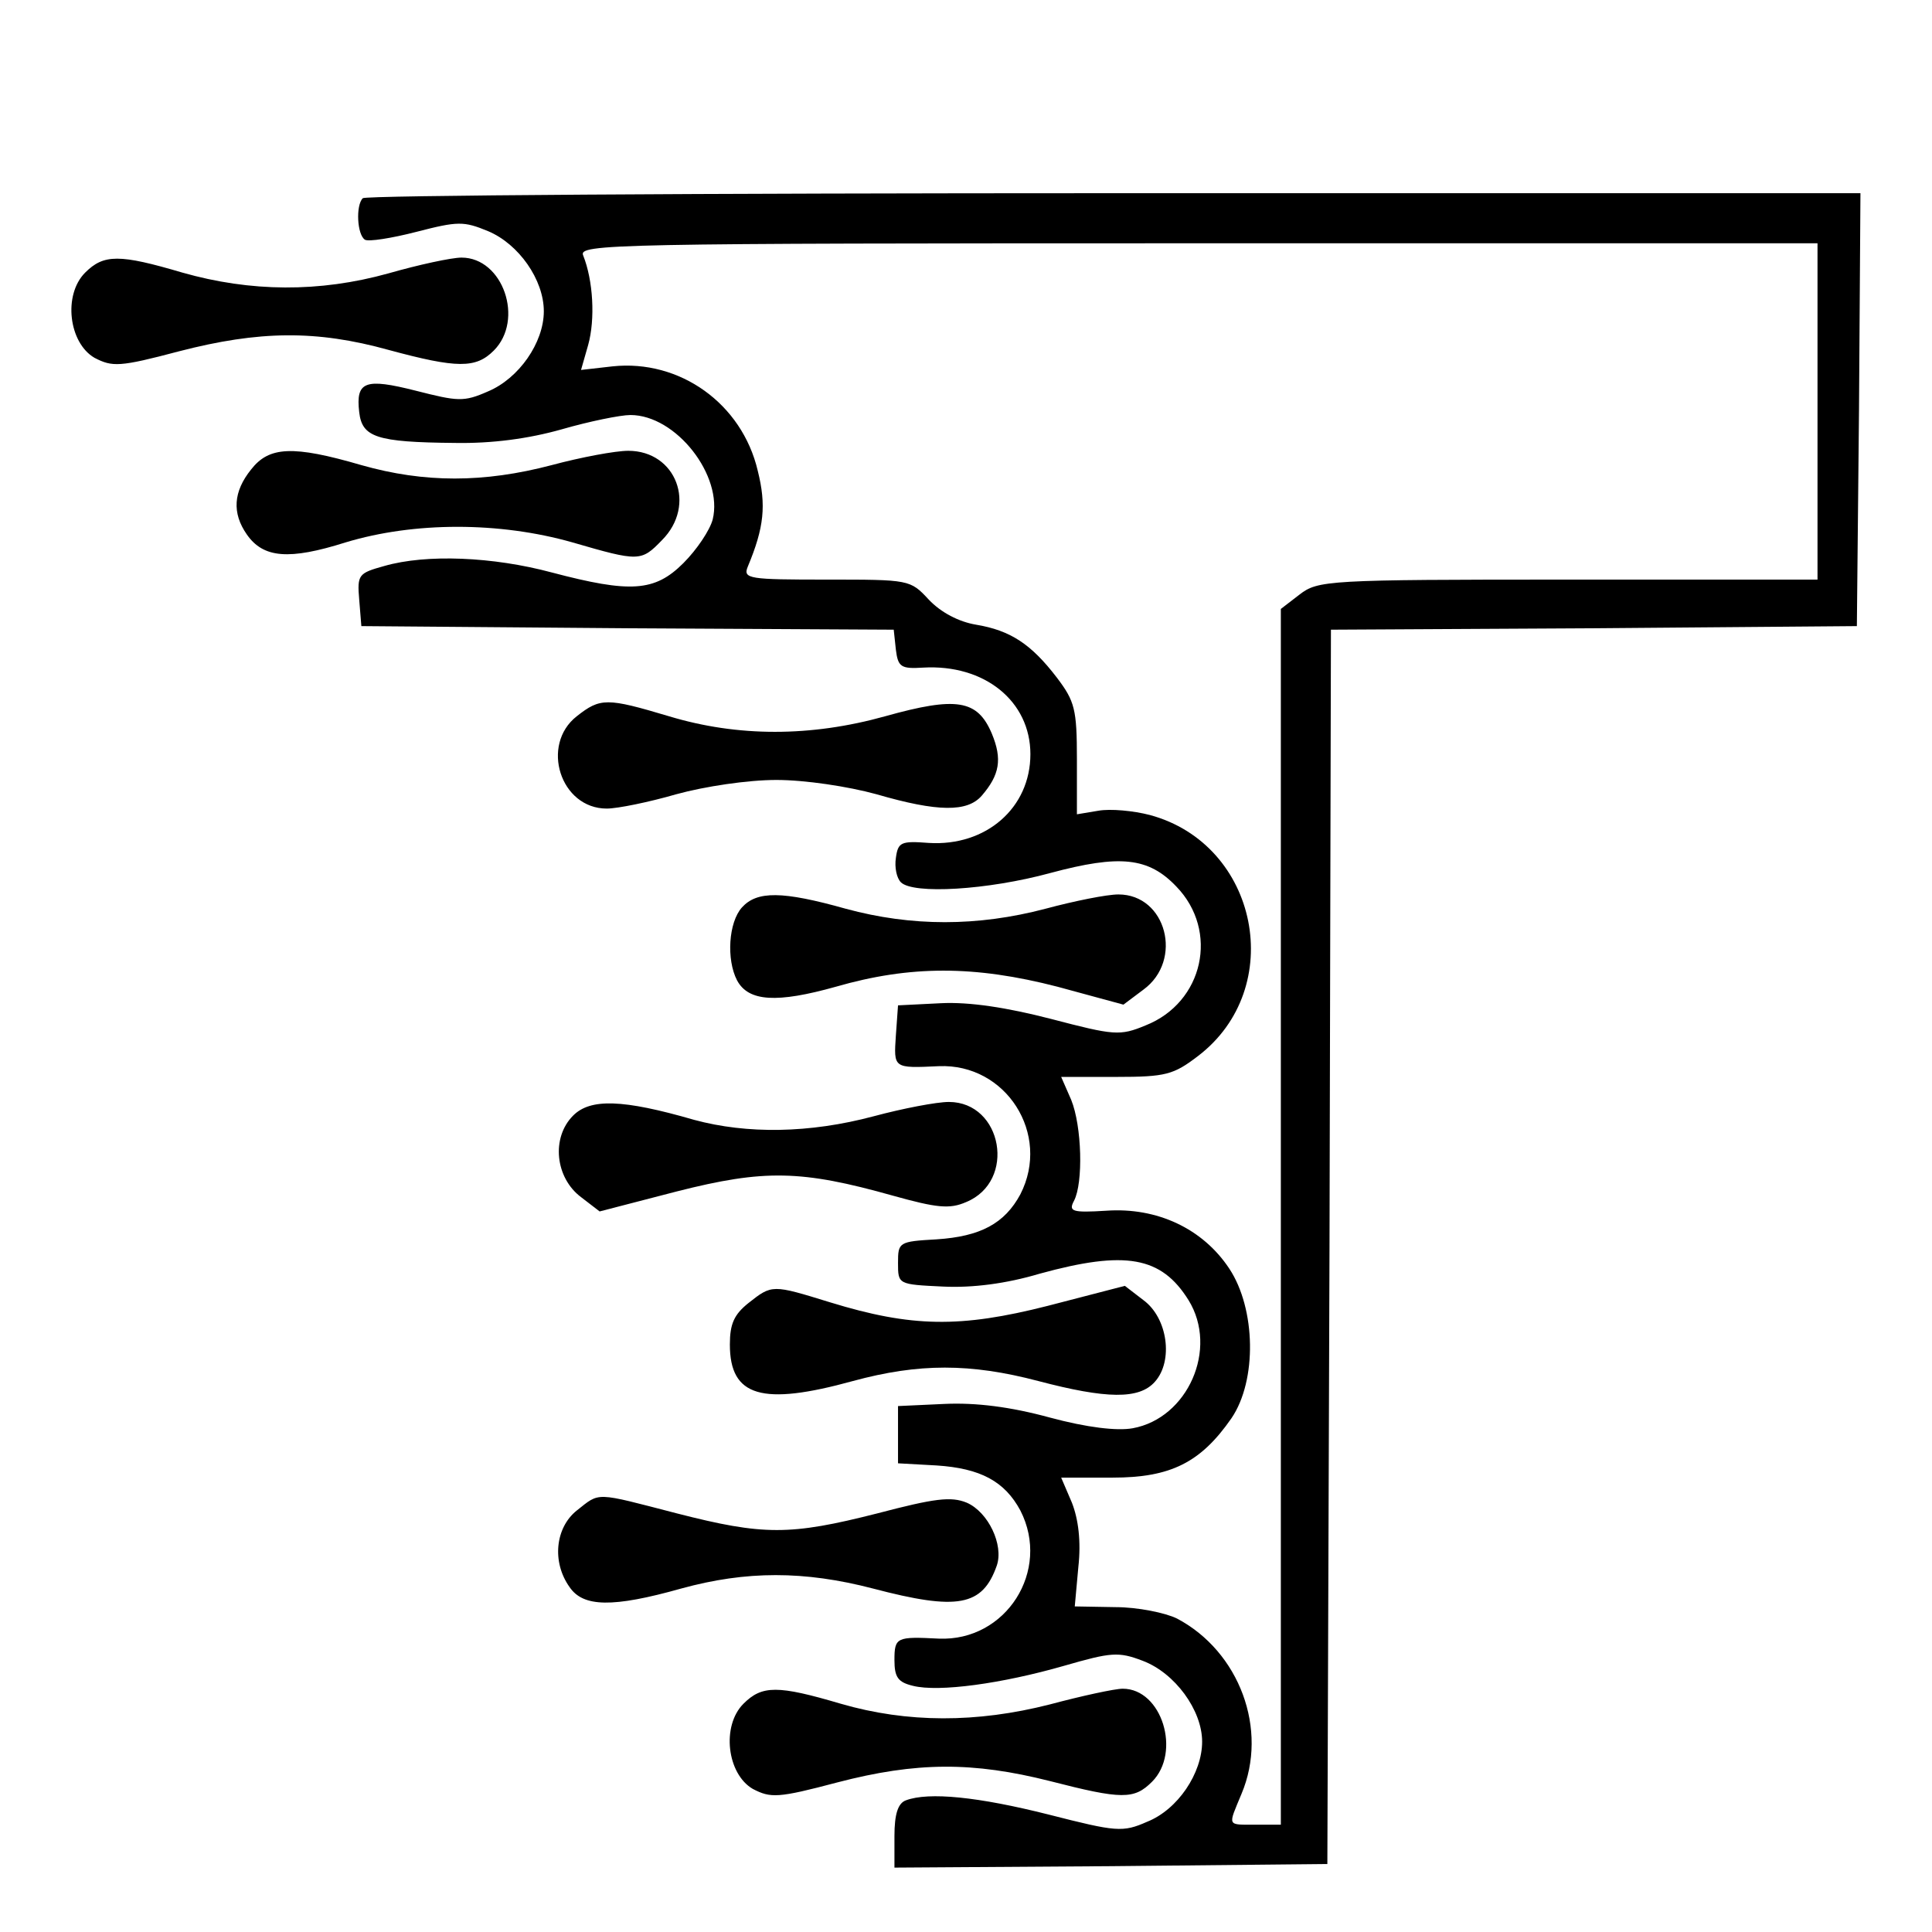
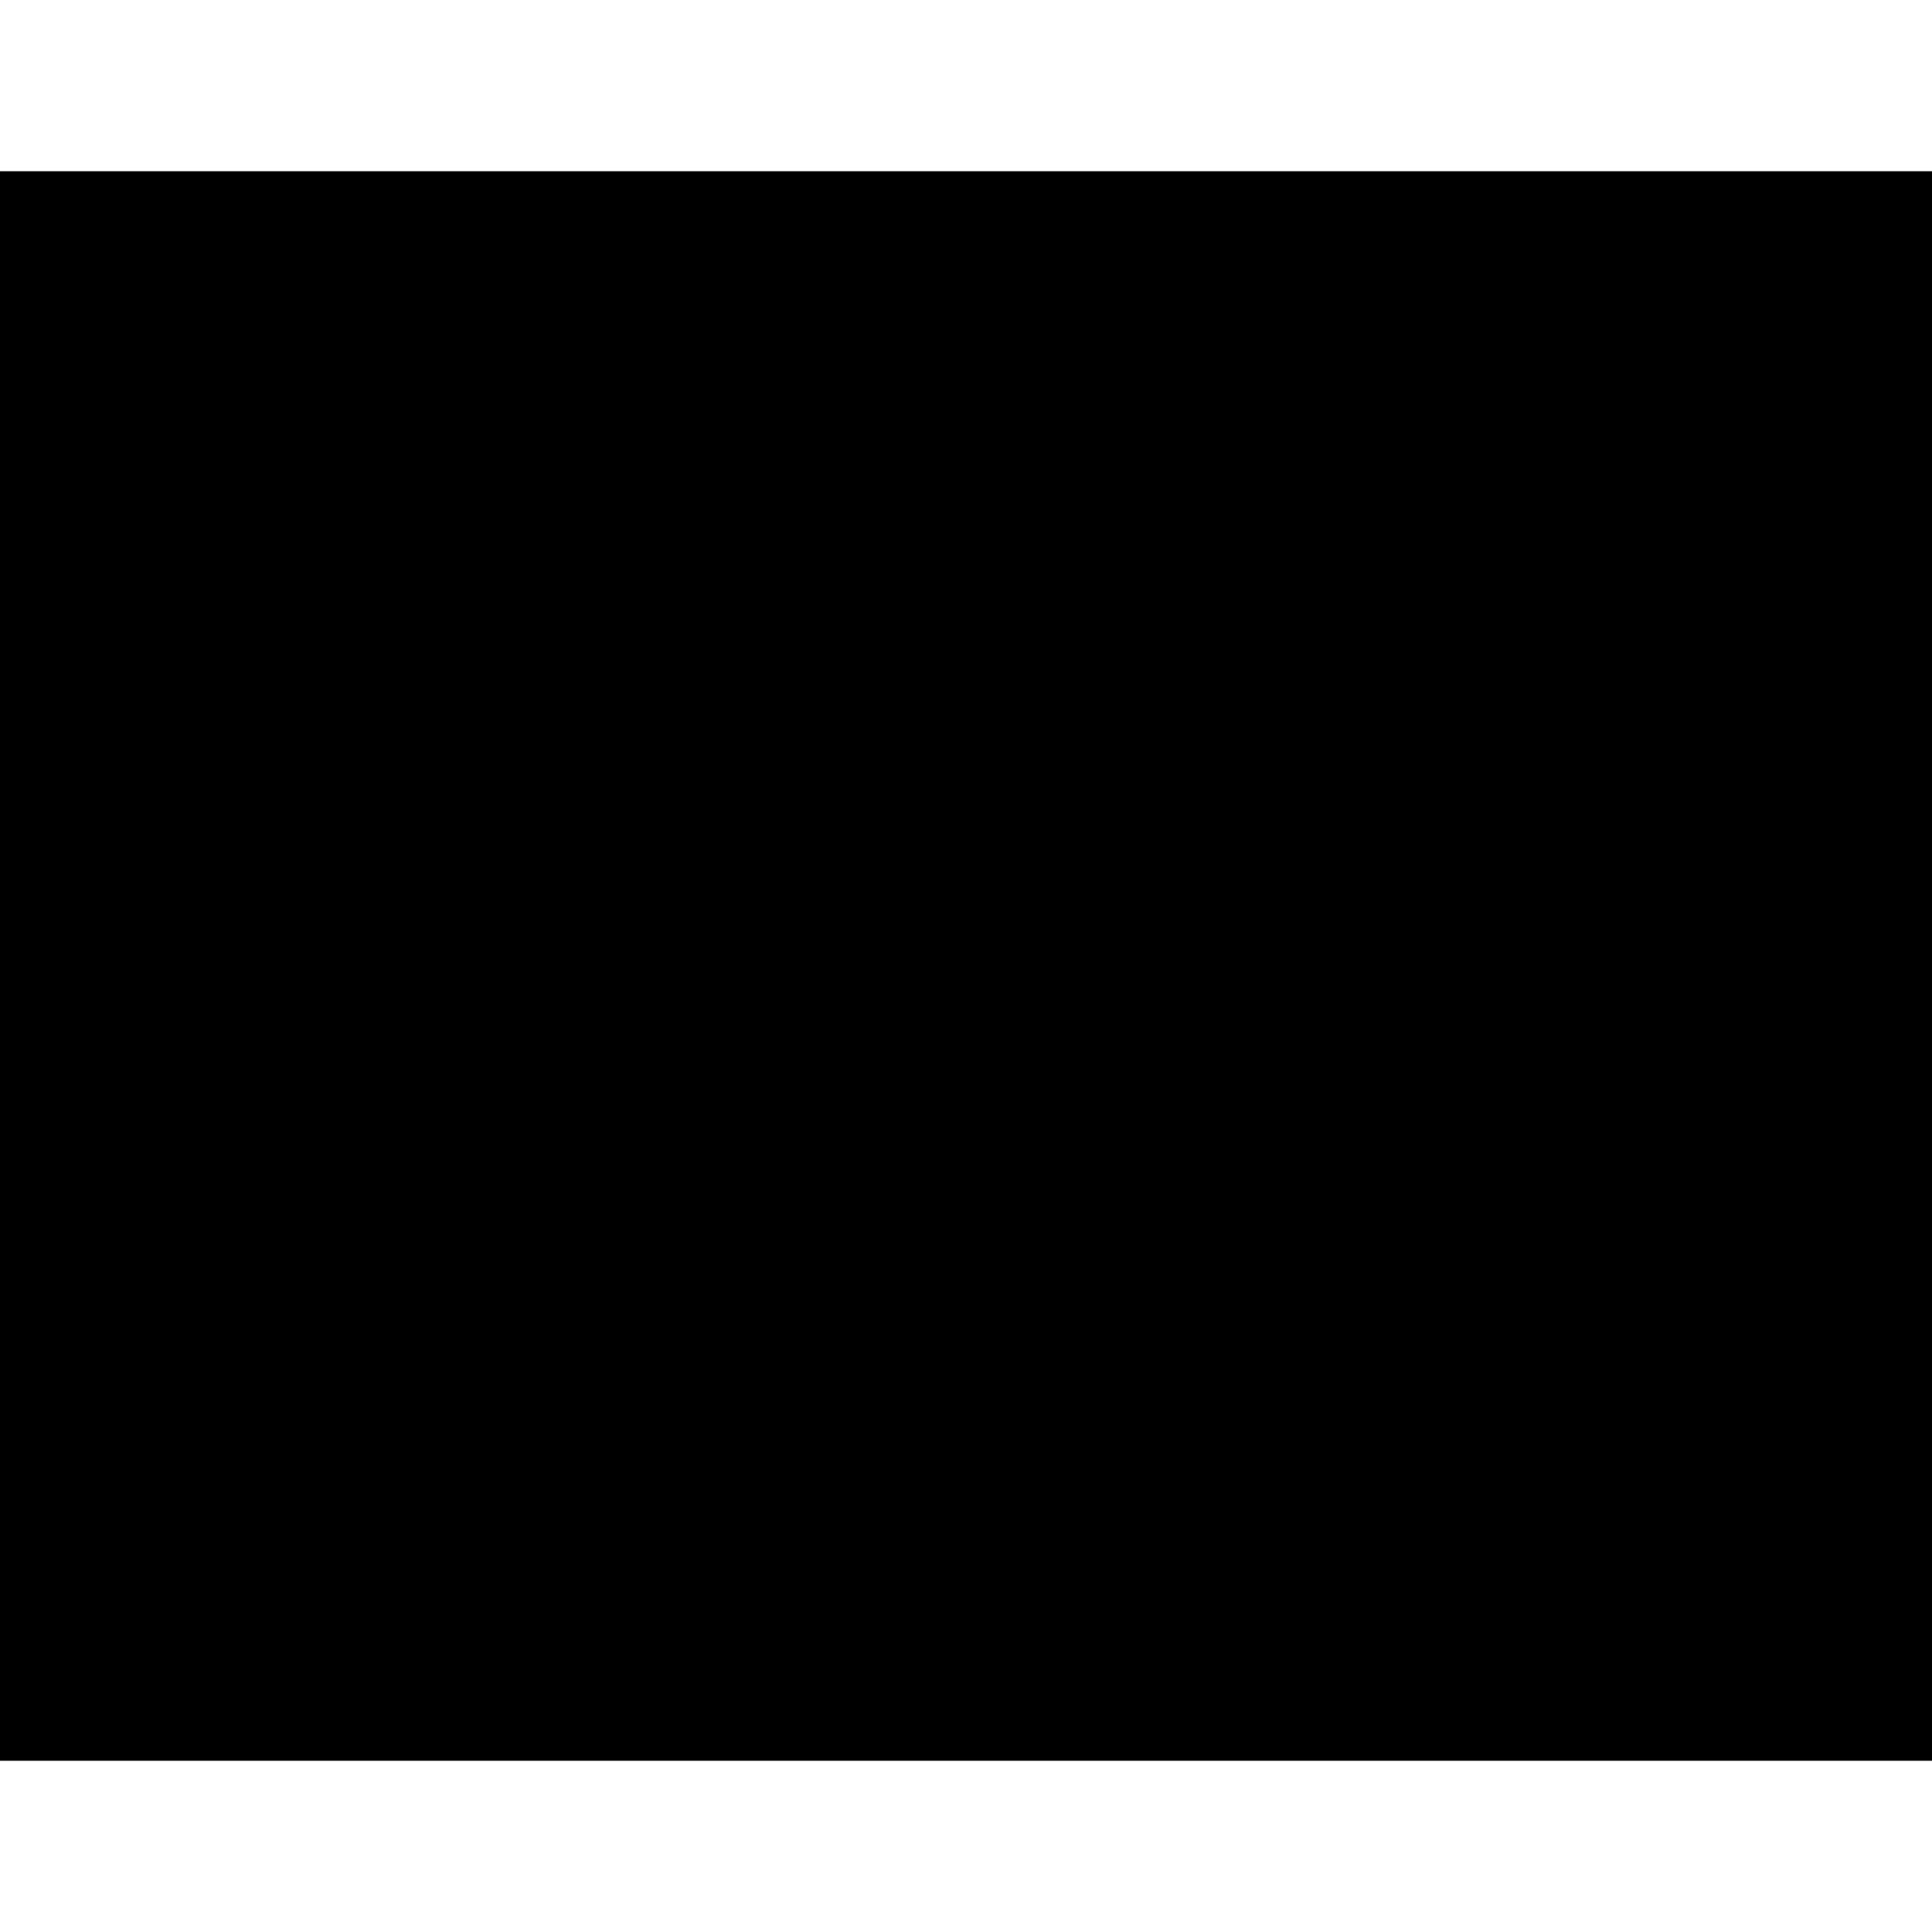
- <svg xmlns="http://www.w3.org/2000/svg" version="1.0" width="270pt" height="270pt" viewBox="0 0 270 270" preserveAspectRatio="xMidYMid meet">
-   <g transform="translate(0,270) scale(0.1,-0.1)" fill="#000000" stroke="none">
-     <path d="M507 2423 c-10 -10 -8 -51 3 -58 5 -3 37 2 72 11 58 15 66 15 100 1 43 -18 78 -68 78 -112 0 -44 -35 -94 -78 -112 -34 -15 -42 -14 -101 1 -71 18 -84 13 -79 -30 4 -35 24 -42 133 -43 53 -1 104 6 150 19 38 11 82 20 96 20 64 0 130 -85 115 -146 -4 -15 -22 -42 -41 -61 -40 -40 -74 -42 -184 -13 -82 22 -175 26 -234 9 -36 -10 -38 -12 -35 -47 l3 -37 372 -3 372 -2 3 -28 c3 -24 7 -27 38 -25 86 5 150 -47 150 -121 0 -75 -62 -129 -142 -124 -39 3 -43 1 -46 -21 -2 -13 1 -28 7 -34 17 -17 121 -11 209 13 97 26 137 22 176 -19 60 -62 38 -162 -43 -194 -36 -15 -44 -14 -132 9 -62 16 -114 24 -154 22 l-60 -3 -3 -42 c-3 -46 -4 -46 60 -43 94 4 157 -95 114 -179 -22 -41 -56 -59 -117 -63 -53 -3 -54 -4 -54 -33 0 -30 0 -30 63 -33 41 -2 88 4 135 18 120 33 170 24 208 -37 42 -68 -1 -165 -78 -179 -22 -4 -64 1 -116 15 -55 15 -103 21 -147 19 l-65 -3 0 -40 0 -40 54 -3 c61 -4 95 -22 117 -63 43 -84 -20 -183 -114 -179 -59 3 -62 2 -62 -30 0 -24 5 -31 26 -36 36 -9 124 3 211 28 66 19 76 20 110 7 45 -17 83 -69 83 -113 0 -44 -34 -95 -77 -112 -34 -15 -43 -14 -137 10 -99 25 -168 32 -200 20 -11 -4 -16 -19 -16 -50 l0 -44 303 2 302 3 3 862 2 863 368 2 367 3 3 303 2 302 -1043 0 c-574 0 -1047 -3 -1050 -7z m2033 -298 l0 -235 -349 0 c-337 0 -349 -1 -375 -21 l-26 -20 0 -850 0 -849 -35 0 c-41 0 -39 -3 -20 43 38 90 -3 199 -90 245 -16 8 -55 16 -86 16 l-57 1 5 55 c4 36 0 67 -9 90 l-15 35 72 0 c81 0 123 21 166 83 36 53 34 153 -3 209 -37 56 -101 86 -172 81 -48 -3 -53 -1 -45 14 13 25 11 104 -4 141 l-14 32 77 0 c69 0 80 3 114 29 125 95 85 296 -67 337 -23 6 -55 9 -72 6 l-30 -5 0 77 c0 70 -3 81 -28 114 -36 47 -65 66 -113 74 -24 4 -49 17 -66 35 -26 28 -27 28 -143 28 -108 0 -117 1 -110 18 23 55 26 86 14 134 -22 94 -109 156 -203 146 l-44 -5 10 35 c10 36 7 90 -7 125 -7 16 38 17 859 17 l866 0 0 -235z" />
-     <path d="M119 2319 c-31 -31 -23 -98 13 -119 25 -13 35 -13 118 9 112 29 192 30 293 2 96 -26 122 -26 147 -1 43 43 13 130 -45 130 -14 0 -60 -10 -102 -22 -97 -27 -193 -26 -288 1 -88 26 -110 26 -136 0z" />
-     <path d="M351 2044 c-25 -31 -27 -61 -6 -91 23 -33 59 -36 138 -11 96 29 215 29 317 0 93 -27 96 -27 125 3 49 49 20 125 -47 125 -18 0 -66 -9 -107 -20 -95 -25 -178 -25 -266 0 -96 28 -129 26 -154 -6z" />
-     <path d="M806 1699 c-51 -40 -23 -129 42 -129 15 0 59 9 97 20 40 11 100 20 140 20 40 0 100 -9 140 -20 86 -25 127 -25 147 -2 25 29 29 51 14 87 -20 47 -49 52 -149 24 -104 -29 -206 -29 -302 0 -87 26 -96 26 -129 0z" />
-     <path d="M1037 1432 c-19 -21 -22 -73 -7 -102 16 -30 56 -32 138 -9 104 30 194 30 310 0 l92 -25 28 21 c56 41 32 133 -35 133 -16 0 -61 -9 -102 -20 -95 -25 -187 -25 -279 0 -89 25 -124 25 -145 2z" />
-     <path d="M801 1141 c-31 -31 -25 -87 11 -114 l26 -20 108 28 c122 31 174 30 302 -6 61 -17 79 -19 102 -9 71 29 51 140 -24 140 -17 0 -64 -9 -105 -20 -90 -24 -177 -25 -251 -5 -100 29 -145 30 -169 6z" />
-     <path d="M1046 879 c-20 -16 -26 -29 -26 -58 0 -73 45 -86 172 -51 92 25 164 25 259 0 95 -25 141 -26 163 -1 26 29 18 89 -16 114 l-26 20 -108 -28 c-122 -31 -190 -30 -304 5 -81 25 -81 25 -114 -1z" />
-     <path d="M806 589 c-30 -24 -35 -72 -10 -107 19 -28 60 -29 156 -2 91 25 172 25 268 0 118 -31 153 -25 173 32 10 29 -12 75 -42 88 -22 9 -45 6 -125 -15 -122 -31 -159 -31 -280 0 -116 30 -107 30 -140 4z" />
-     <path d="M1039 319 c-31 -31 -23 -98 13 -119 25 -13 35 -13 118 9 111 29 190 29 297 2 101 -26 118 -26 143 -1 41 41 14 130 -41 130 -11 0 -57 -10 -102 -22 -102 -26 -199 -26 -292 1 -88 26 -110 26 -136 0z" />
+ <svg xmlns="http://www.w3.org/2000/svg" version="1.0" width="598pt" height="598pt" viewBox="0 0 598 598" preserveAspectRatio="xMidYMid meet">
+   <g transform="translate(0,598) scale(0.1,-0.1)" fill="#000000" stroke="none">
+     <path d="M0 2990 l0 -2460 2990 0 2990 0 0 2460 0 2460 -2990 0 -2990 0 0 -2460z" />
  </g>
</svg>
